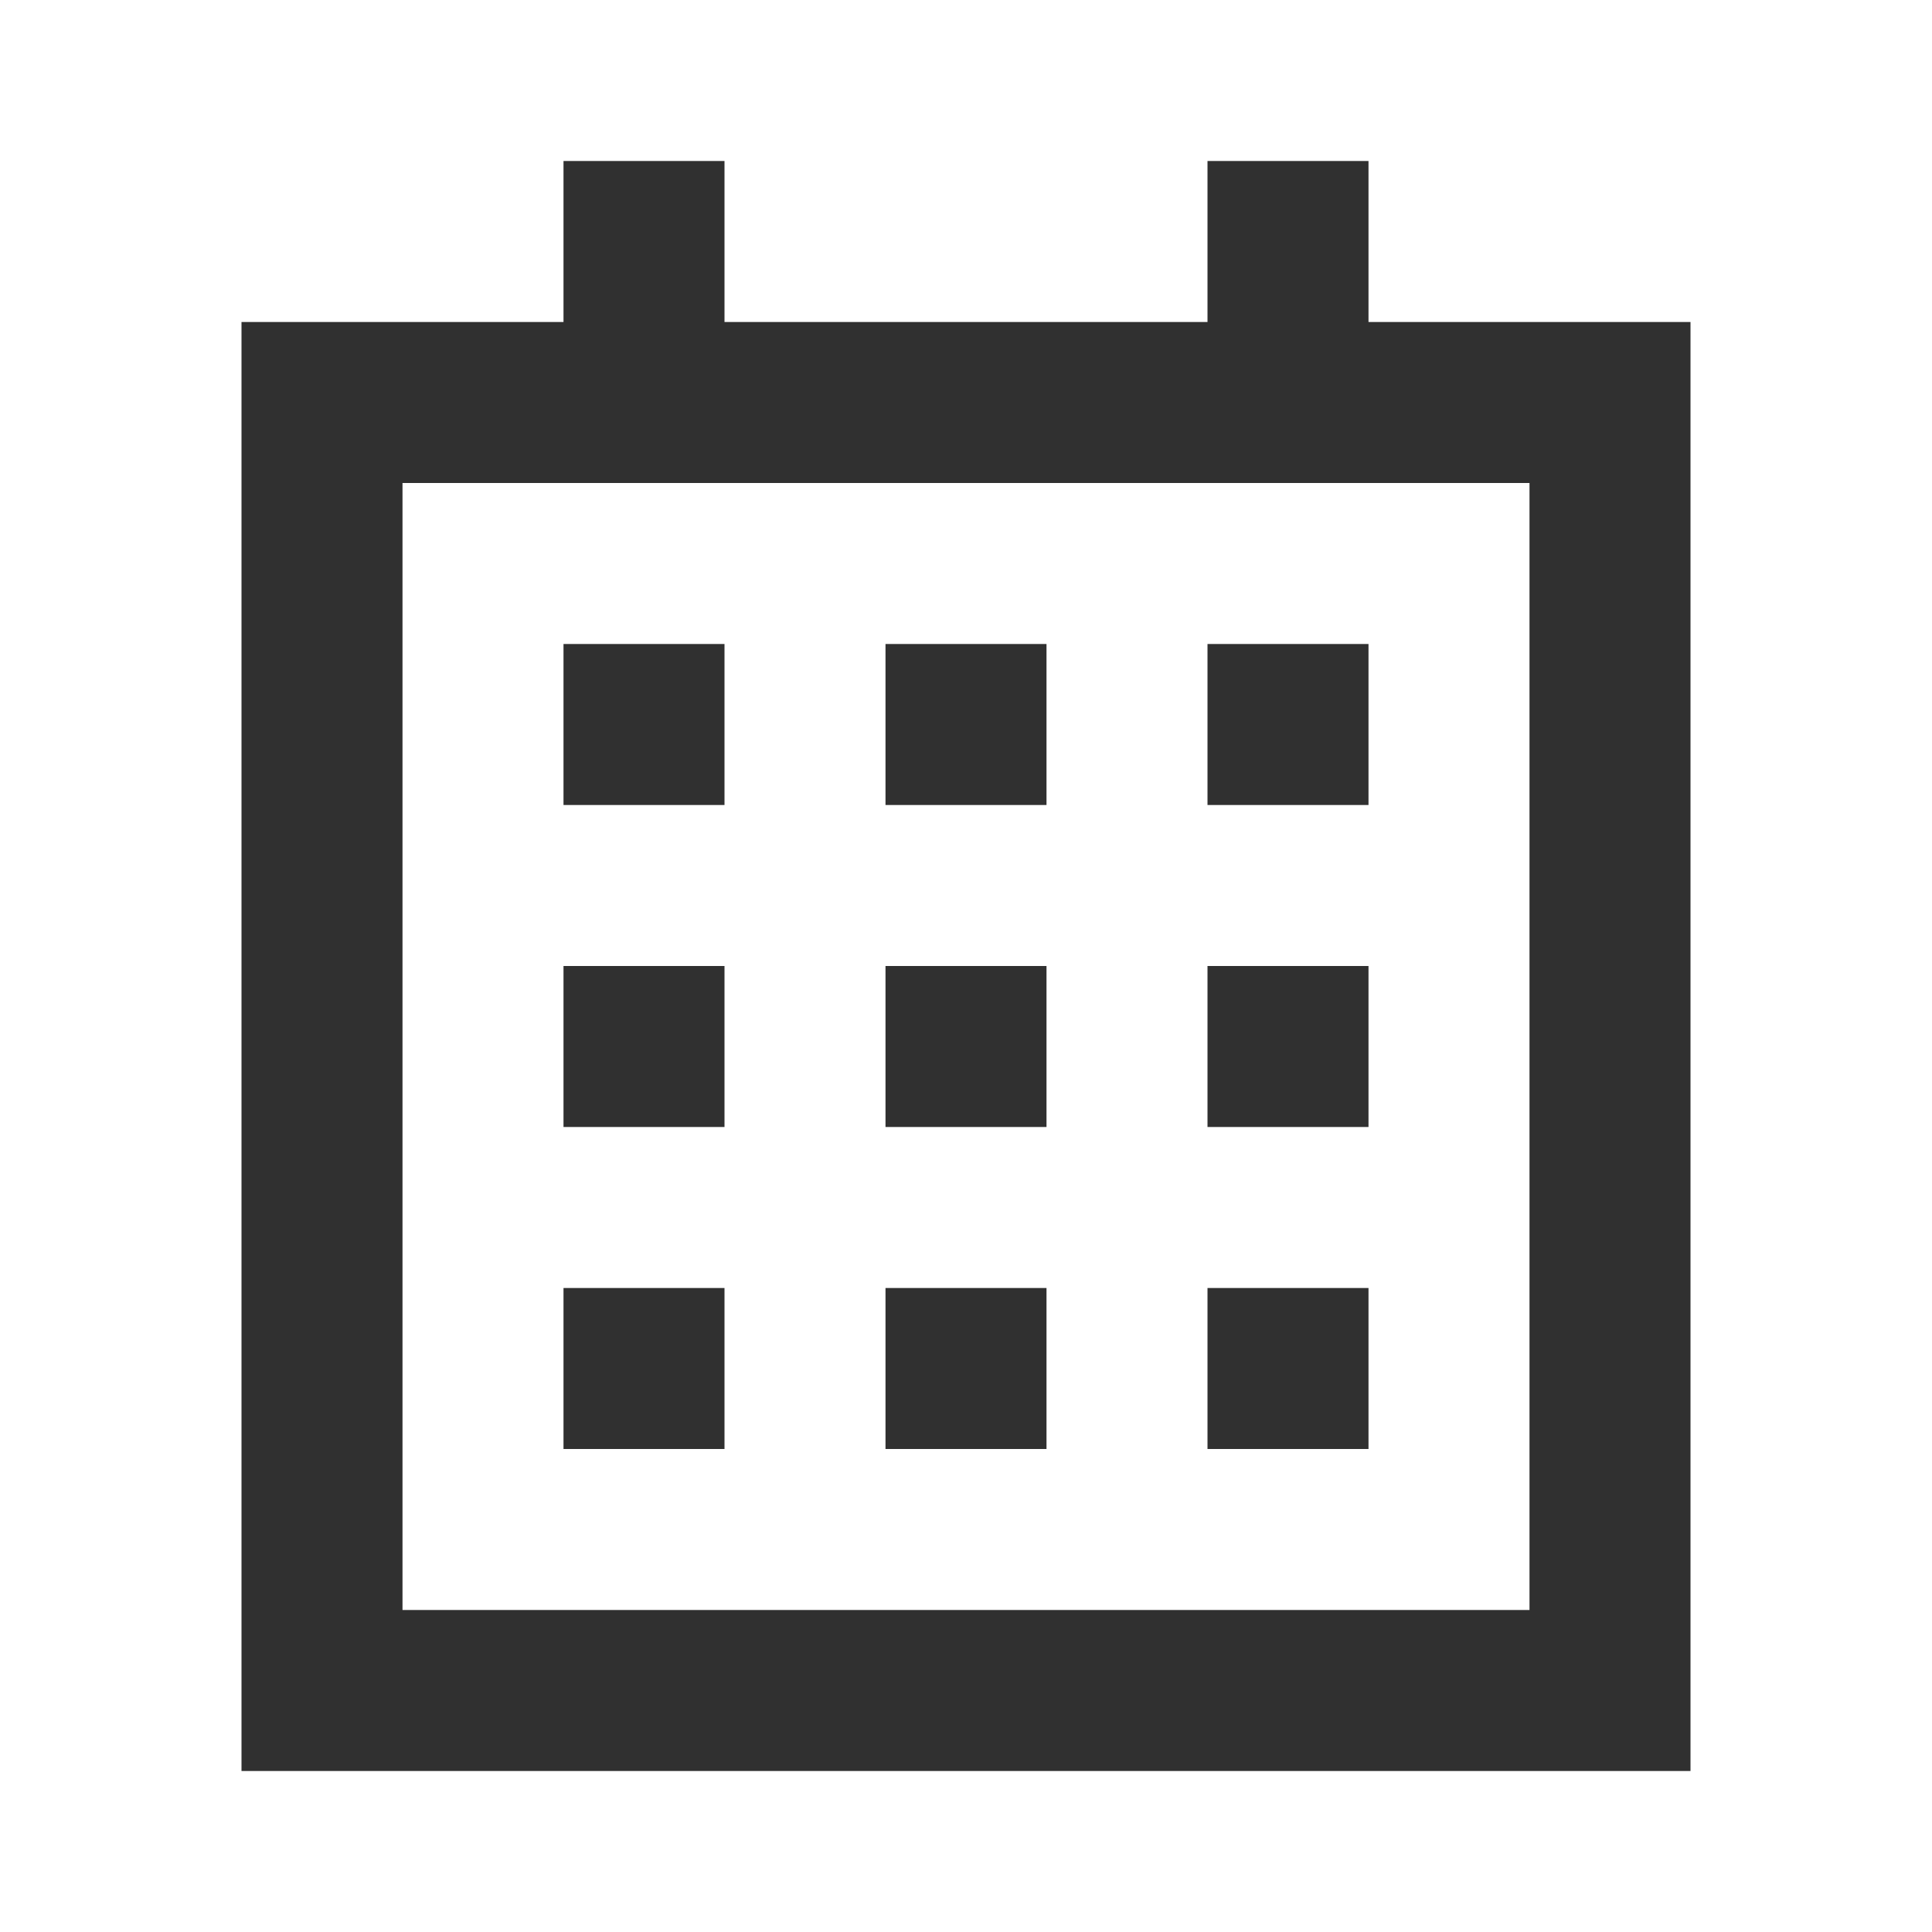
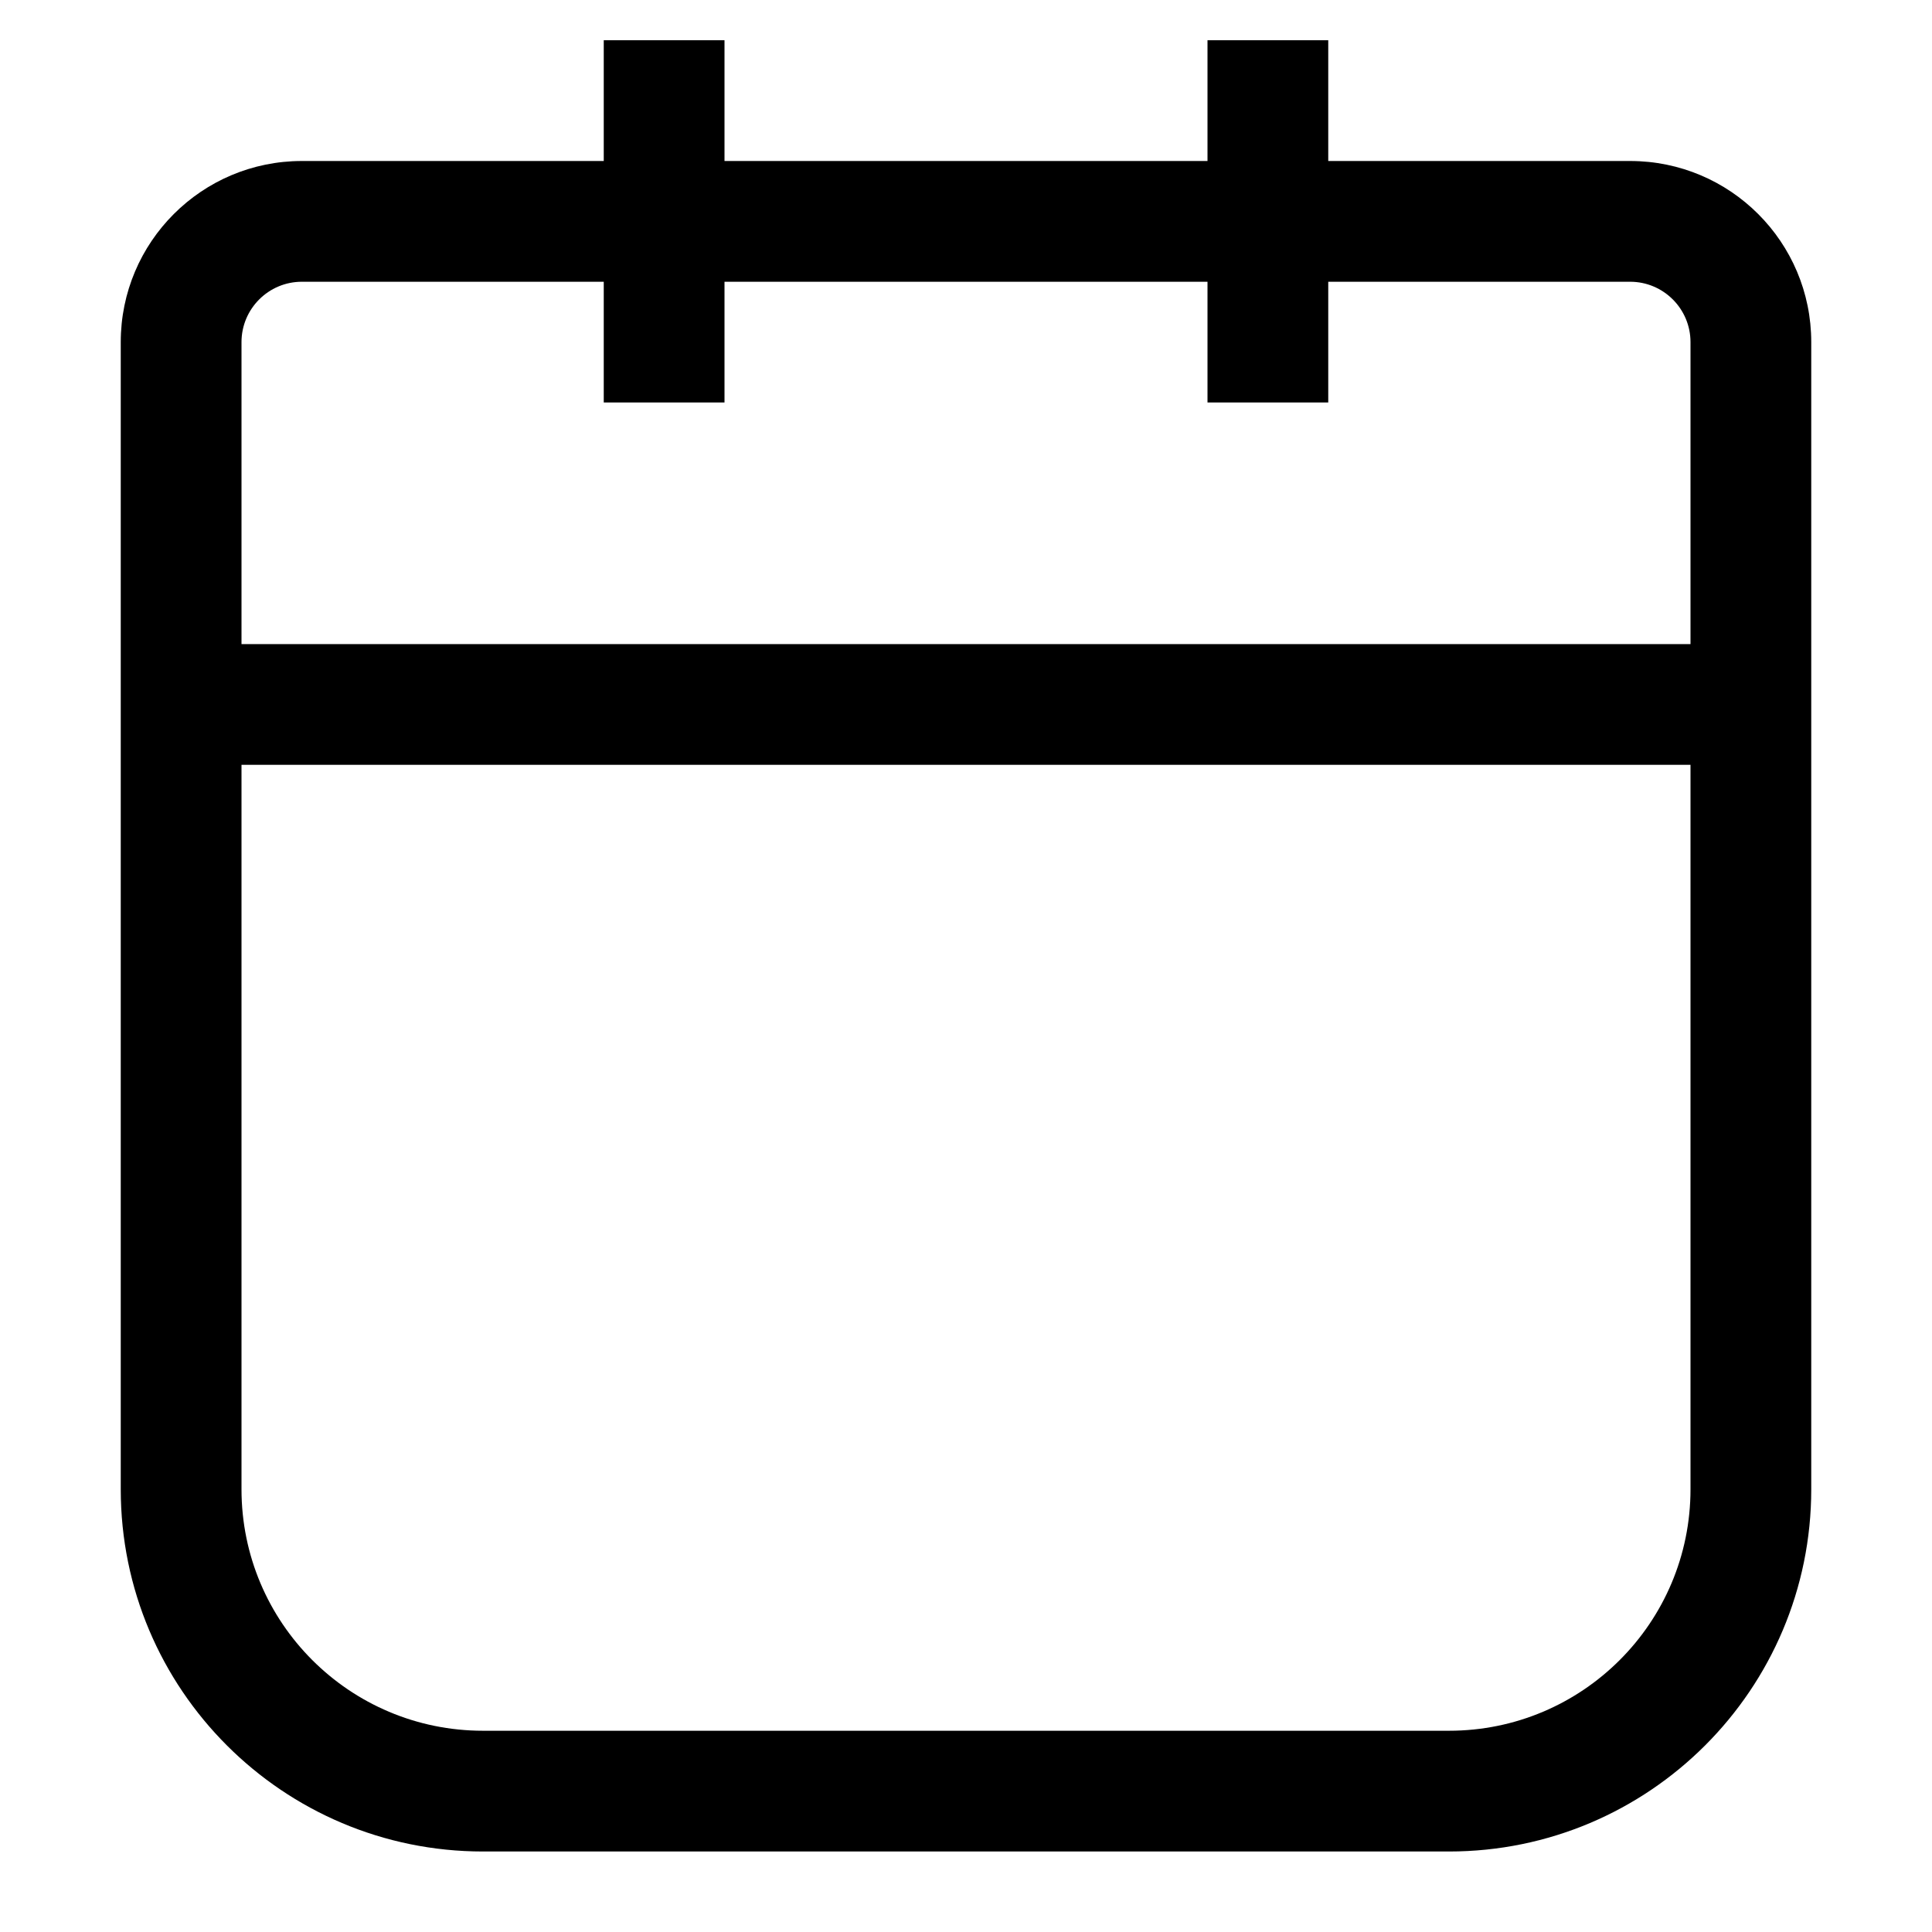
- <svg xmlns="http://www.w3.org/2000/svg" class="Default_svgIcon___F9Lm" data-test-id="CalendarIcon" focusable="false" viewBox="0 0 24 24" style="font-size: 24px;" width="24" height="24">
-   <path d="M9 2H7V4H5H3V6V20V22H5H19H21V20V6V4H19H17V2H15V4H9V2ZM5 6H19V20H5V6ZM7 8H9V10H7V8ZM13 8H11V10H13V8ZM15 8H17V10H15V8ZM9 12H7V14H9V12ZM11 12H13V14H11V12ZM17 12H15V14H17V12ZM7 16H9V18H7V16ZM13 16H11V18H13V16ZM15 16H17V18H15V16Z" fill="#303030" />
+ <svg xmlns="http://www.w3.org/2000/svg" class="icon-module__icon--jEUNa icon-module__size-s--UCzJC" fill="currentColor" width="24" height="24">
+   <defs>
+     <symbol id="ctds_calendar-outline" viewBox="0 0 24 24">
+       <path d="M21 9.501H3V18.5C3 20.157 4.343 21.5 6 21.5H18C19.657 21.5 21 20.157 21 18.5V9.501ZM21 4.25C21 3.836 20.664 3.5 20.25 3.5H16.5V5H15V3.5H9V5H7.5V3.5H3.75C3.336 3.5 3 3.836 3 4.25V8.001H21V4.25ZM22.5 18.5C22.5 20.985 20.485 23 18 23H6C3.515 23 1.5 20.985 1.5 18.5V4.25C1.5 3.007 2.507 2 3.75 2H7.5V0.5H9V2H15V0.5H16.5V2H20.25C21.493 2 22.5 3.007 22.5 4.25V18.5Z" />
+     </symbol>
+   </defs>
+   <use href="#ctds_calendar-outline" />
</svg>
